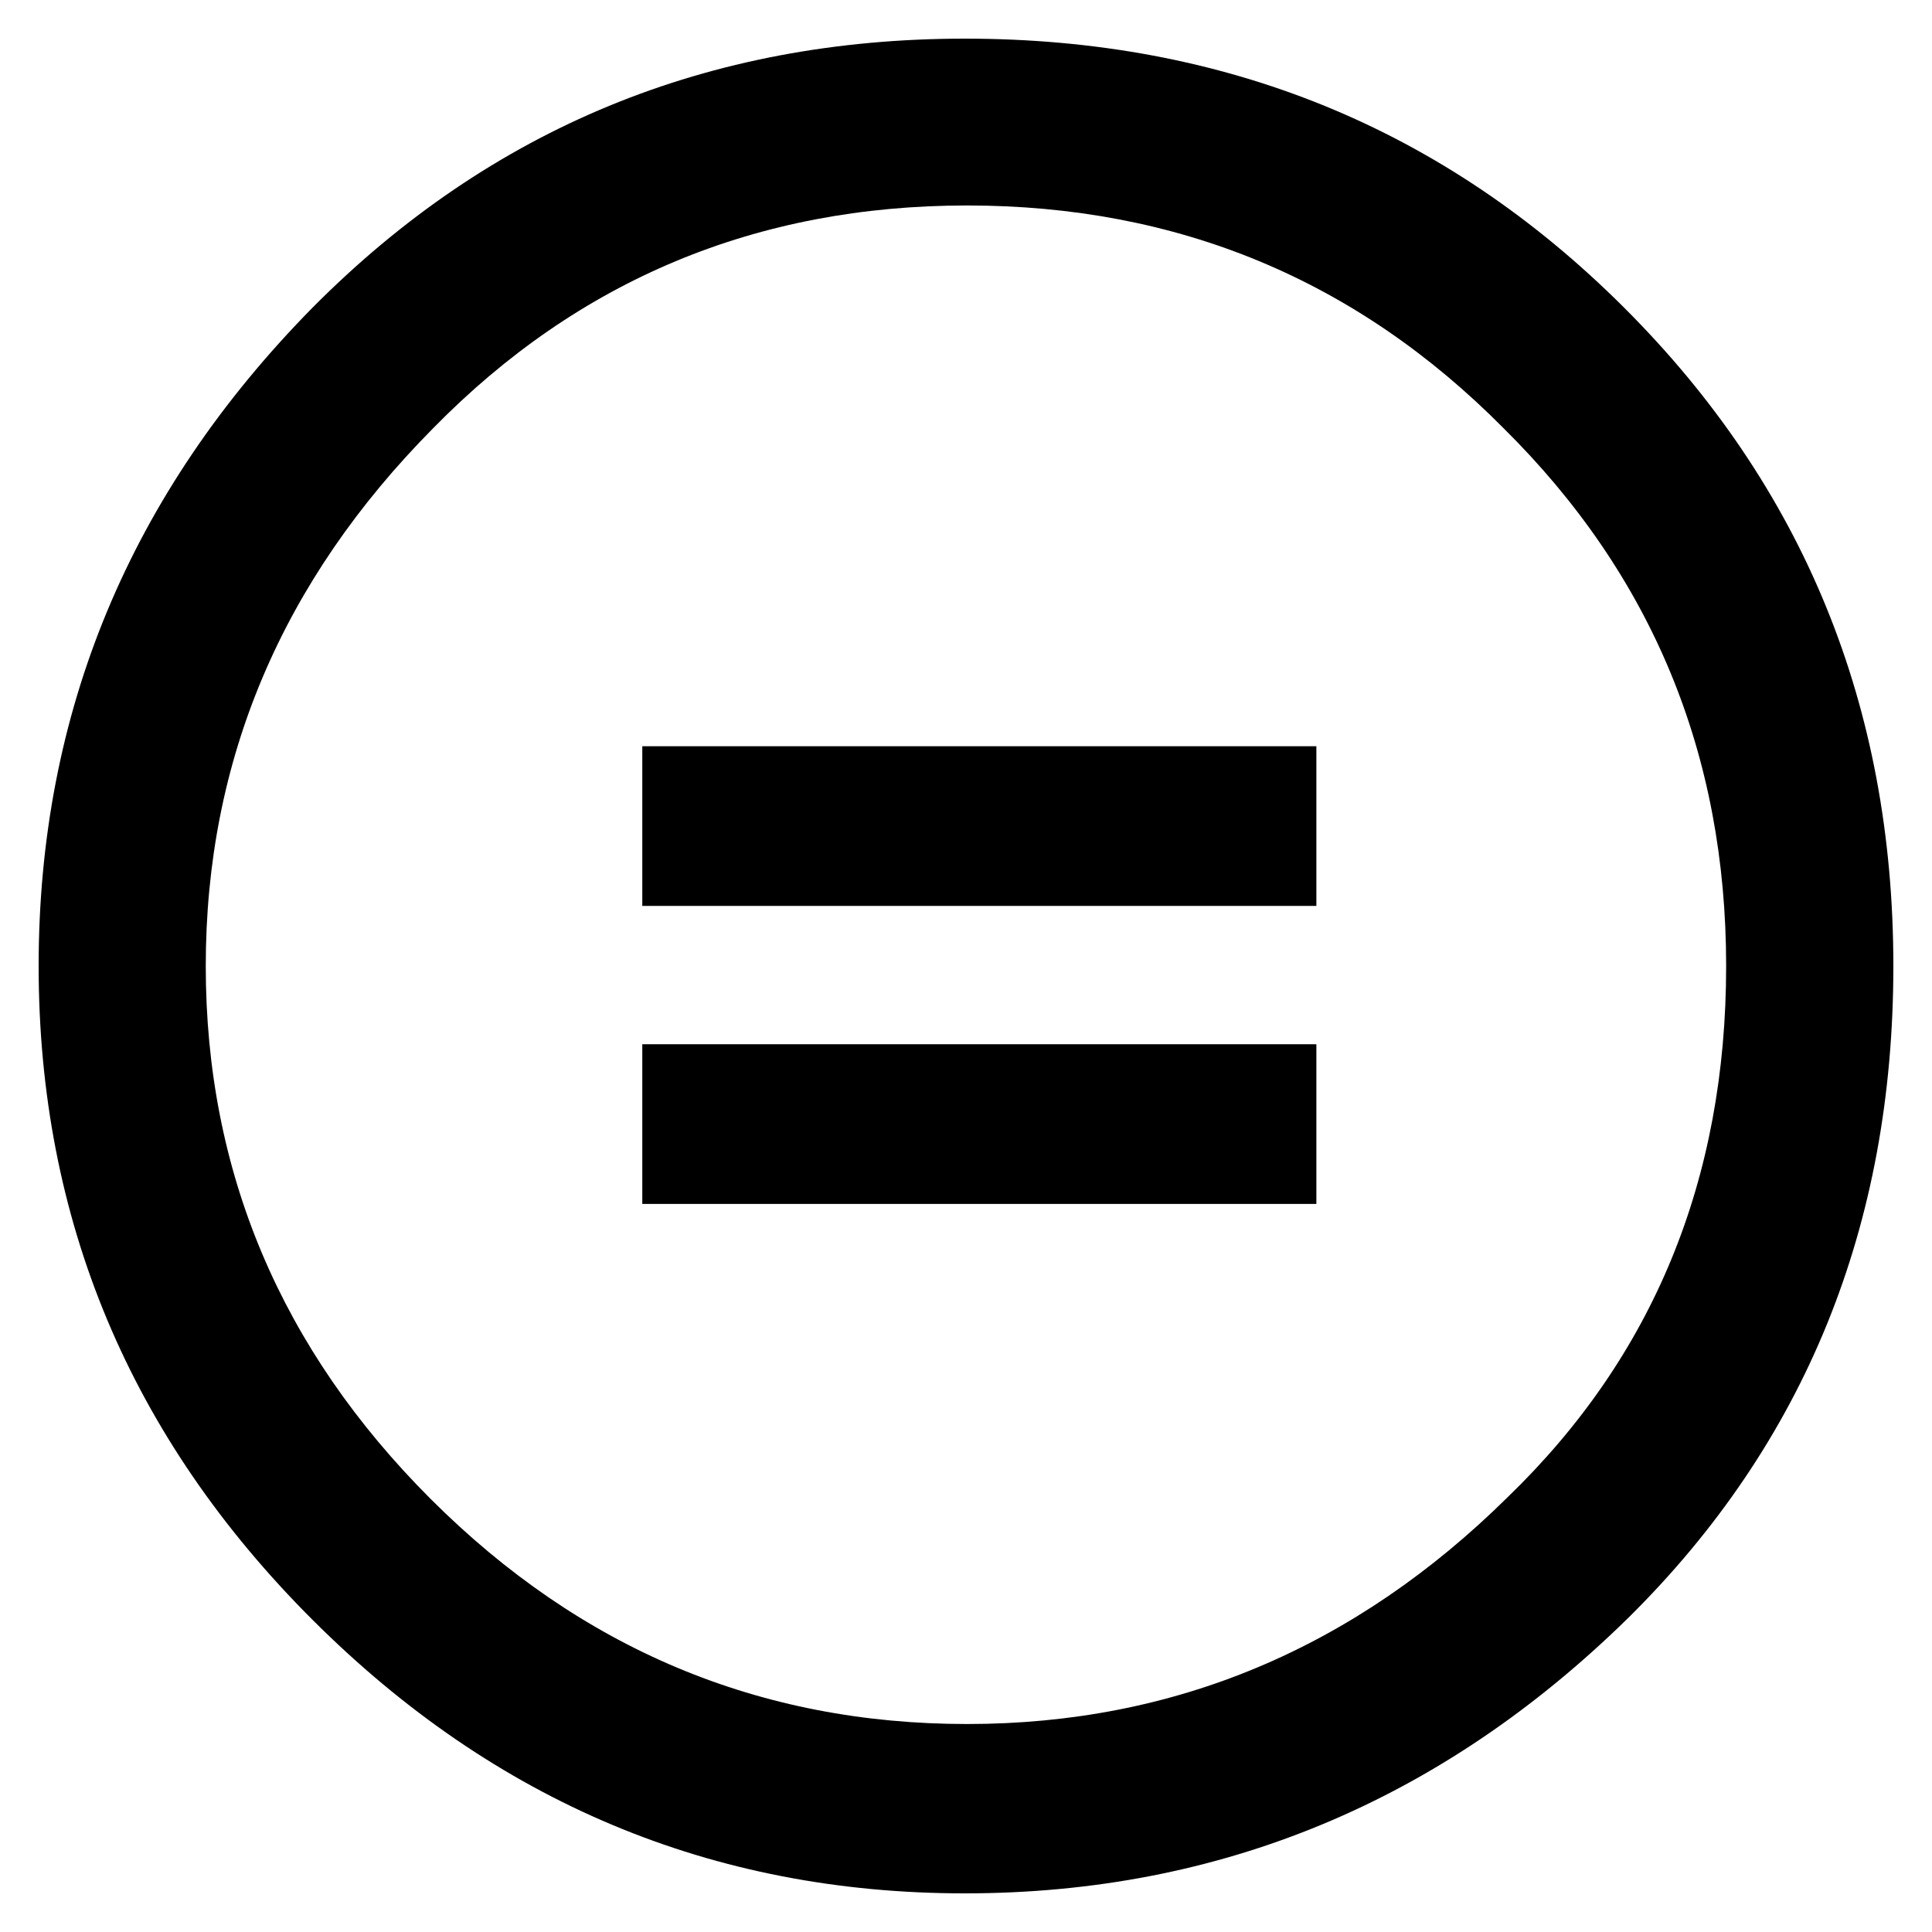
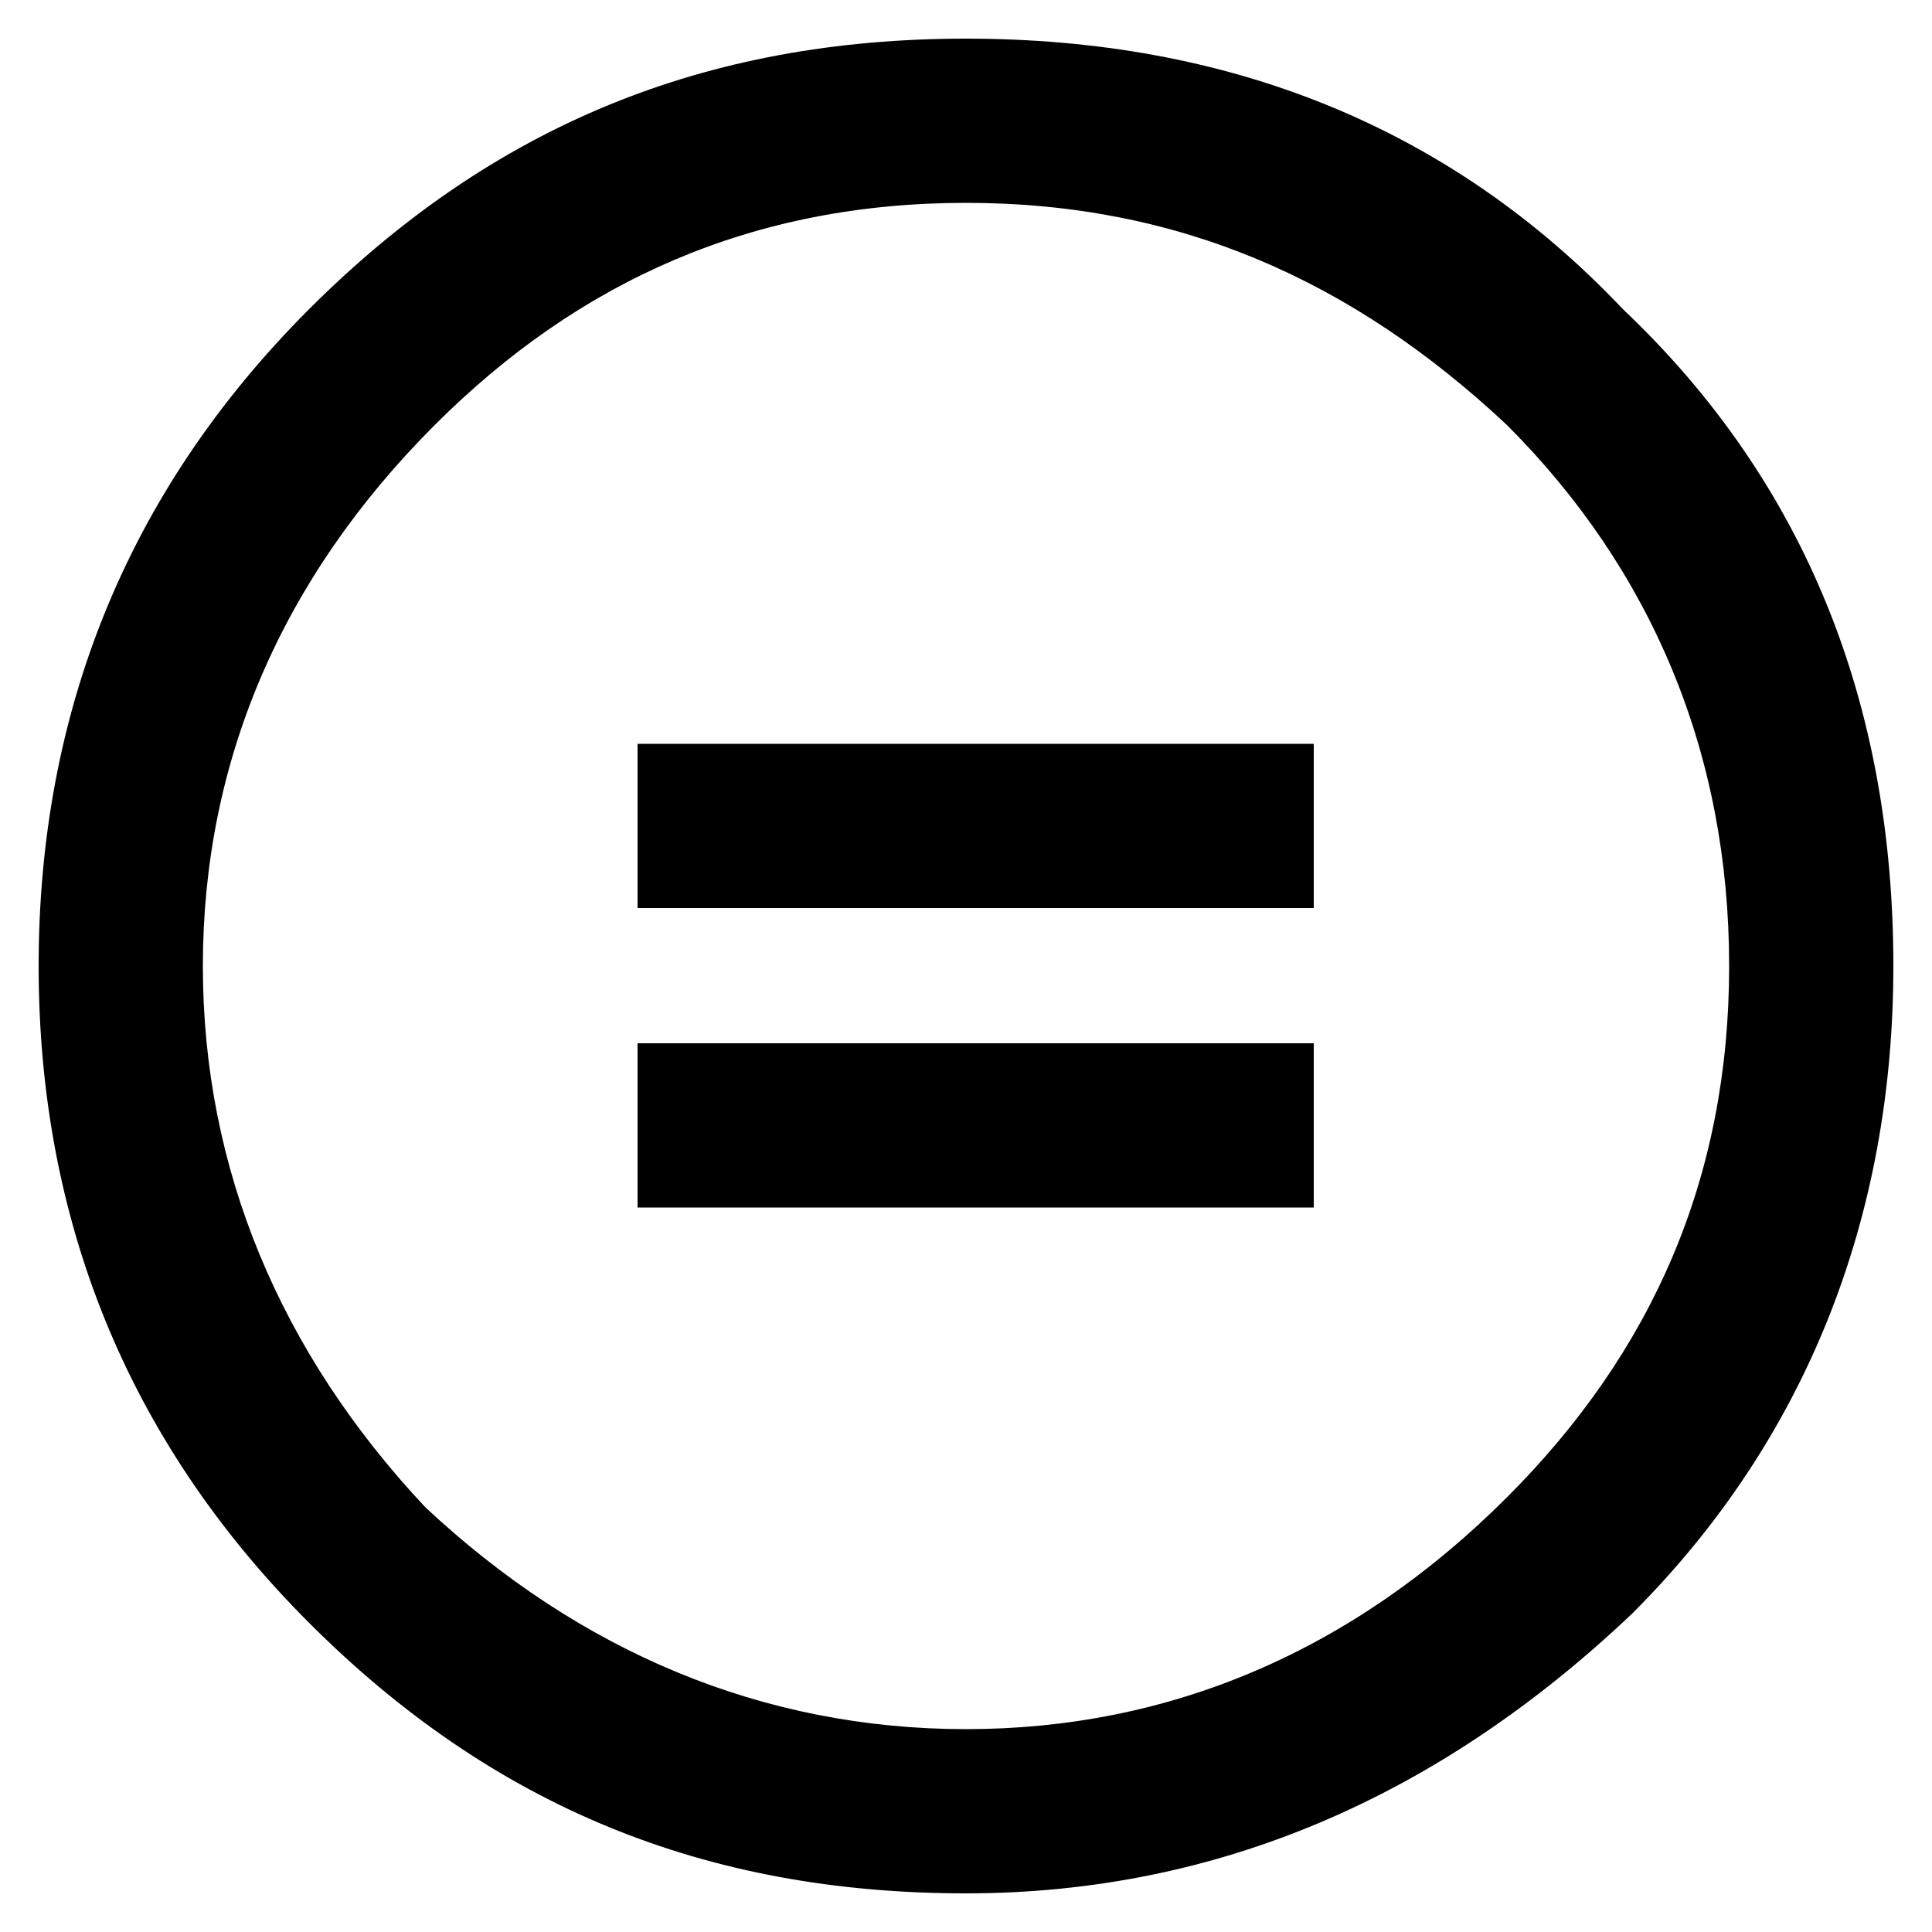
<svg xmlns="http://www.w3.org/2000/svg" version="1.1" id="Creative_Commons_NoDerivs" x="0px" y="0px" viewBox="0 0 20 20" enable-background="new 0 0 20 20" xml:space="preserve">
-   <g>
-     <path fill-rule="evenodd" clip-rule="evenodd" d="M9.988,0.4c-2.659,0-4.91,0.928-6.752,2.784   C1.345,5.104,0.4,7.376,0.4,10c0,2.624,0.945,4.88,2.835,6.768   c1.89,1.888,4.141,2.832,6.752,2.832c2.643,0,4.934-0.952,6.873-2.856   C18.687,14.936,19.6,12.688,19.6,10c0-2.688-0.929-4.961-2.788-6.816   C14.954,1.328,12.679,0.4,9.988,0.4z M10.012,2.127   c2.179,0,4.029,0.768,5.551,2.304C17.101,5.952,17.869,7.807,17.869,10   c0,2.208-0.753,4.04-2.259,5.496c-1.586,1.568-3.452,2.351-5.599,2.351   c-2.147,0-3.997-0.776-5.551-2.328C2.907,13.967,2.13,12.128,2.13,10   c0-2.129,0.785-3.984,2.355-5.568C5.991,2.896,7.833,2.127,10.012,2.127z" />
-     <g>
-       <path fill-rule="evenodd" clip-rule="evenodd" d="M13.627,7.725H6.649v1.653h6.978V7.725z     M13.627,10.81H6.649v1.653h6.978V10.81z" />
-     </g>
-   </g>
+   <path d="M16.8,3.2C15,1.3,12.7,0.4,10,0.4c-2.7,0-4.9,0.9-6.8,2.8C1.3,5.1,0.4,7.4,0.4,10c0,2.6,0.9,4.9,2.8,6.8  c1.9,1.9,4.1,2.8,6.8,2.8c2.6,0,4.9-1,6.9-2.9c1.8-1.8,2.7-4.1,2.7-6.7C19.6,7.3,18.7,5,16.8,3.2z M15.6,15.5  c-1.6,1.6-3.5,2.4-5.6,2.4c-2.1,0-4-0.8-5.6-2.3C2.9,14,2.1,12.1,2.1,10c0-2.1,0.8-4,2.4-5.6C6,2.9,7.8,2.1,10,2.1s4,0.8,5.6,2.3  c1.5,1.5,2.3,3.4,2.3,5.6C17.9,12.2,17.1,14,15.6,15.5z M6.6,10.8h7v1.7h-7V10.8z M6.6,7.7h7v1.7h-7V7.7z" />
</svg>
